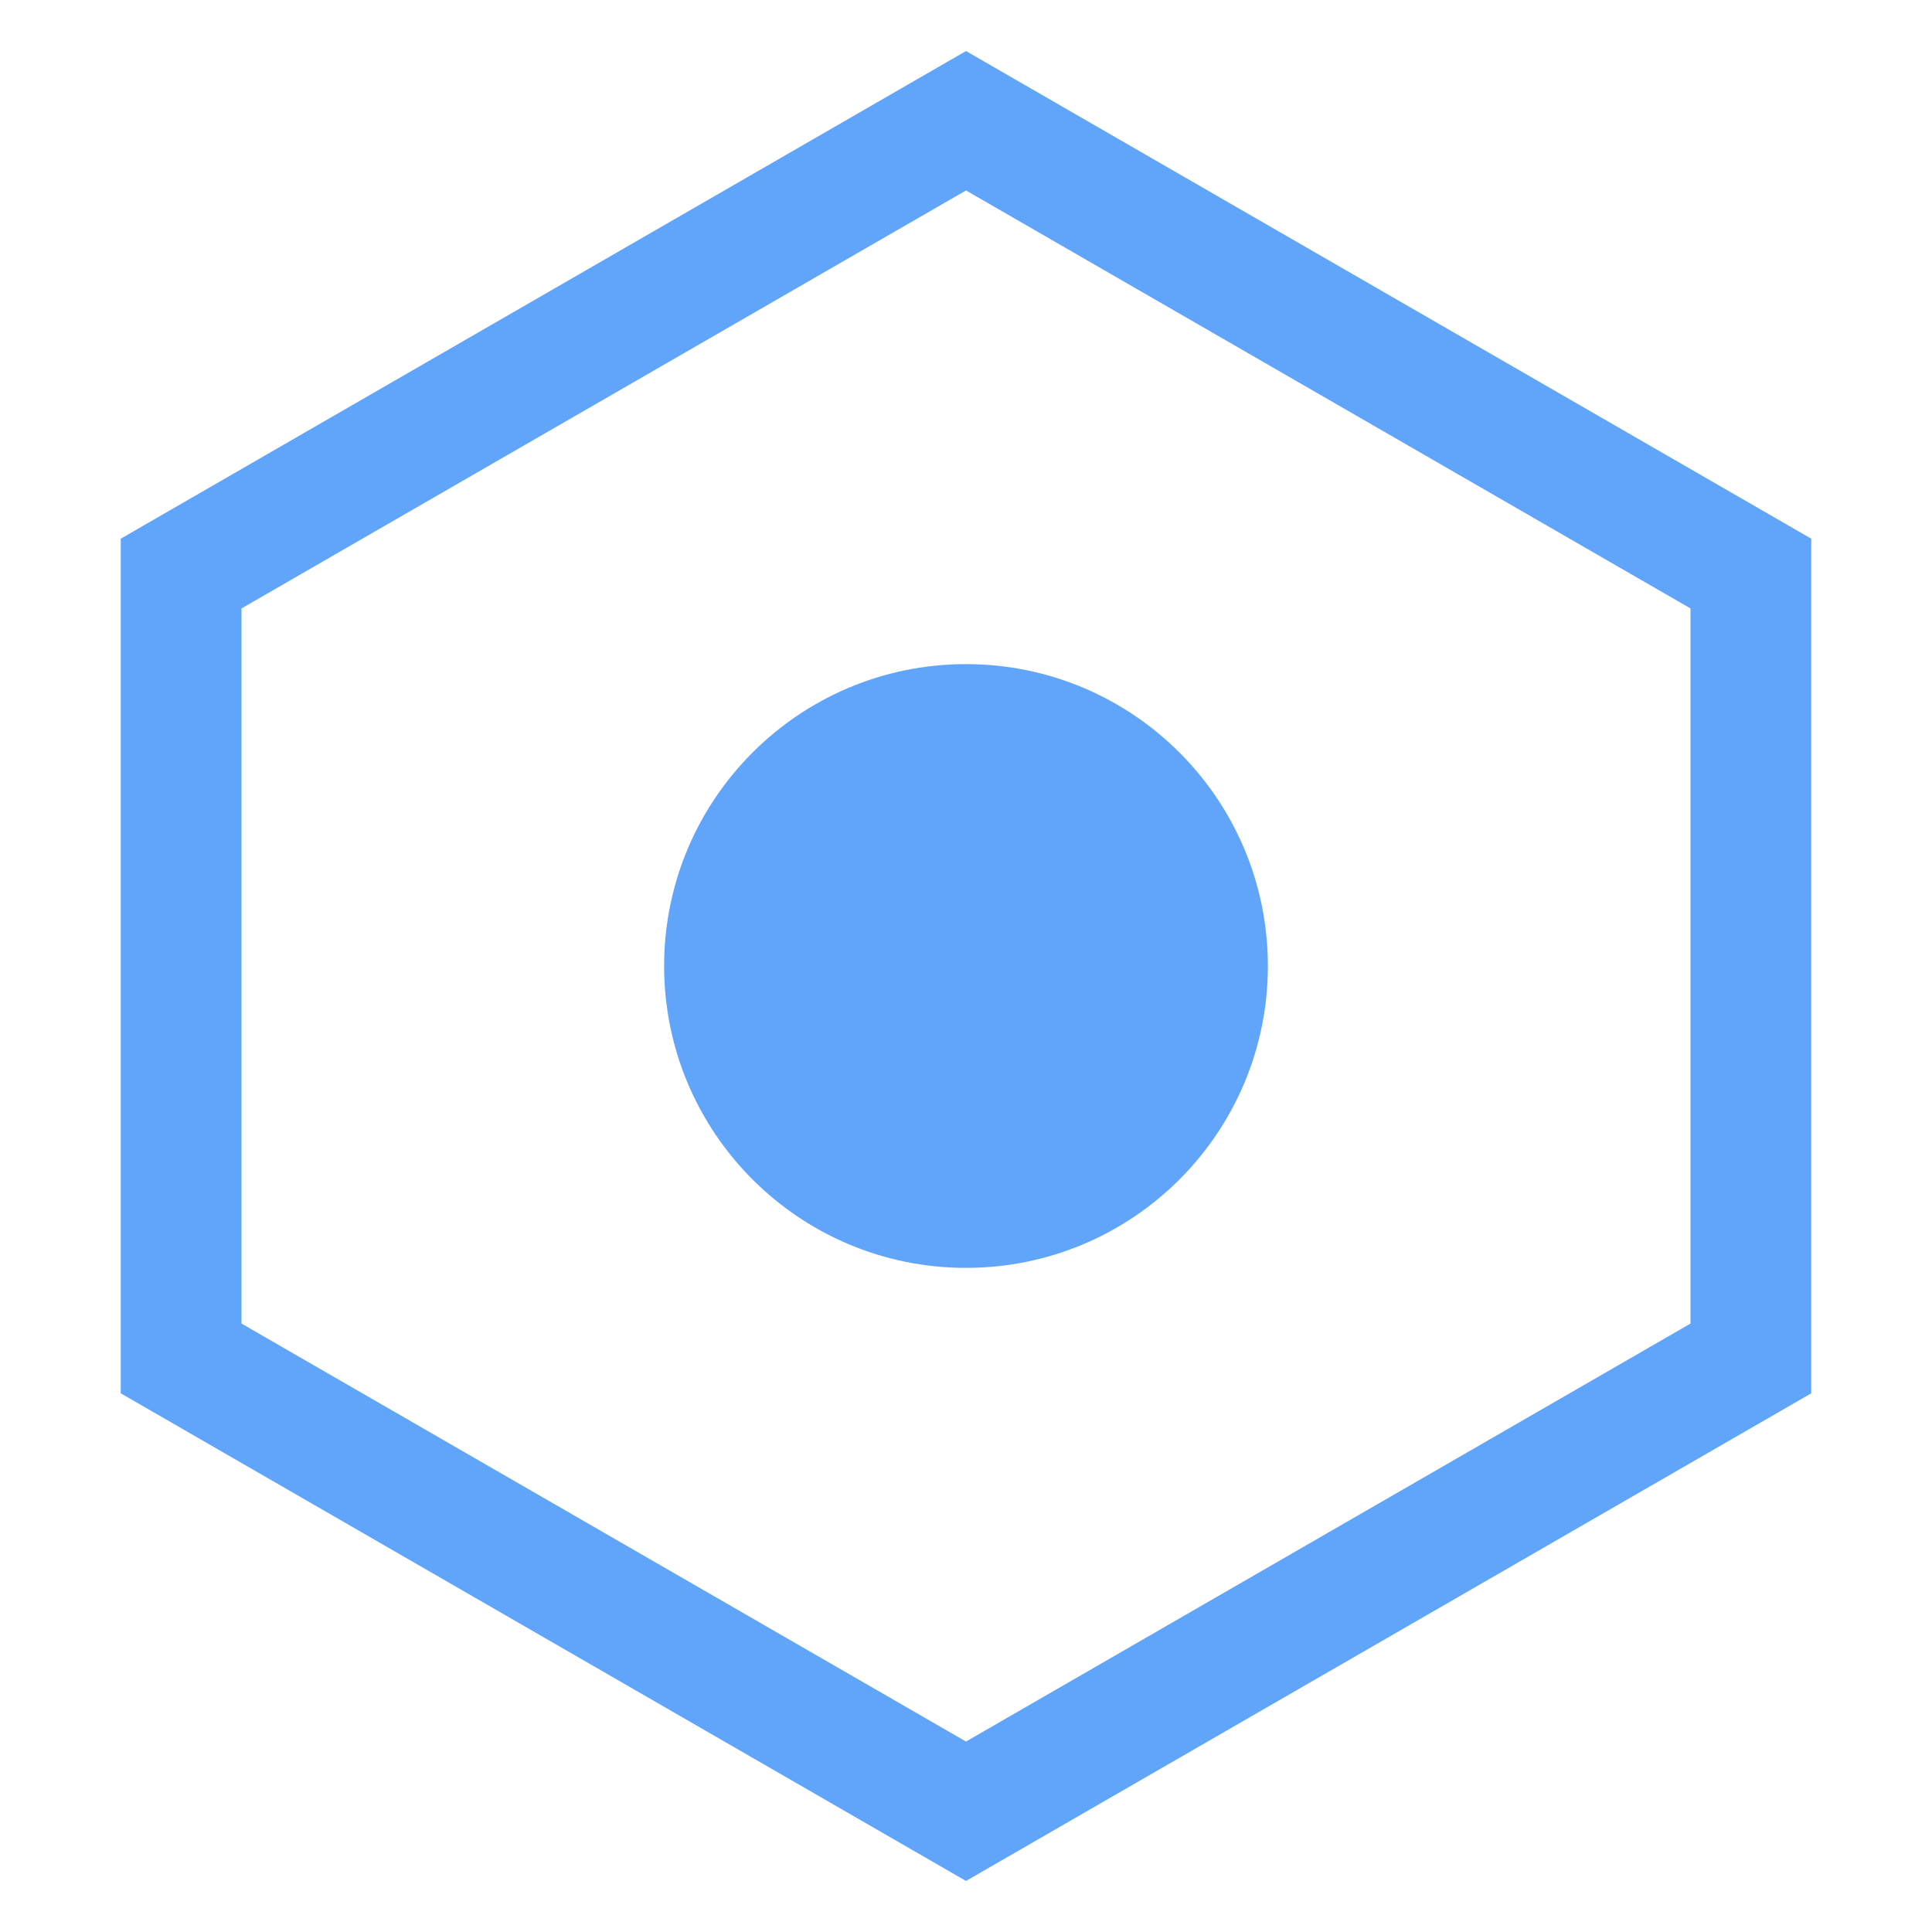
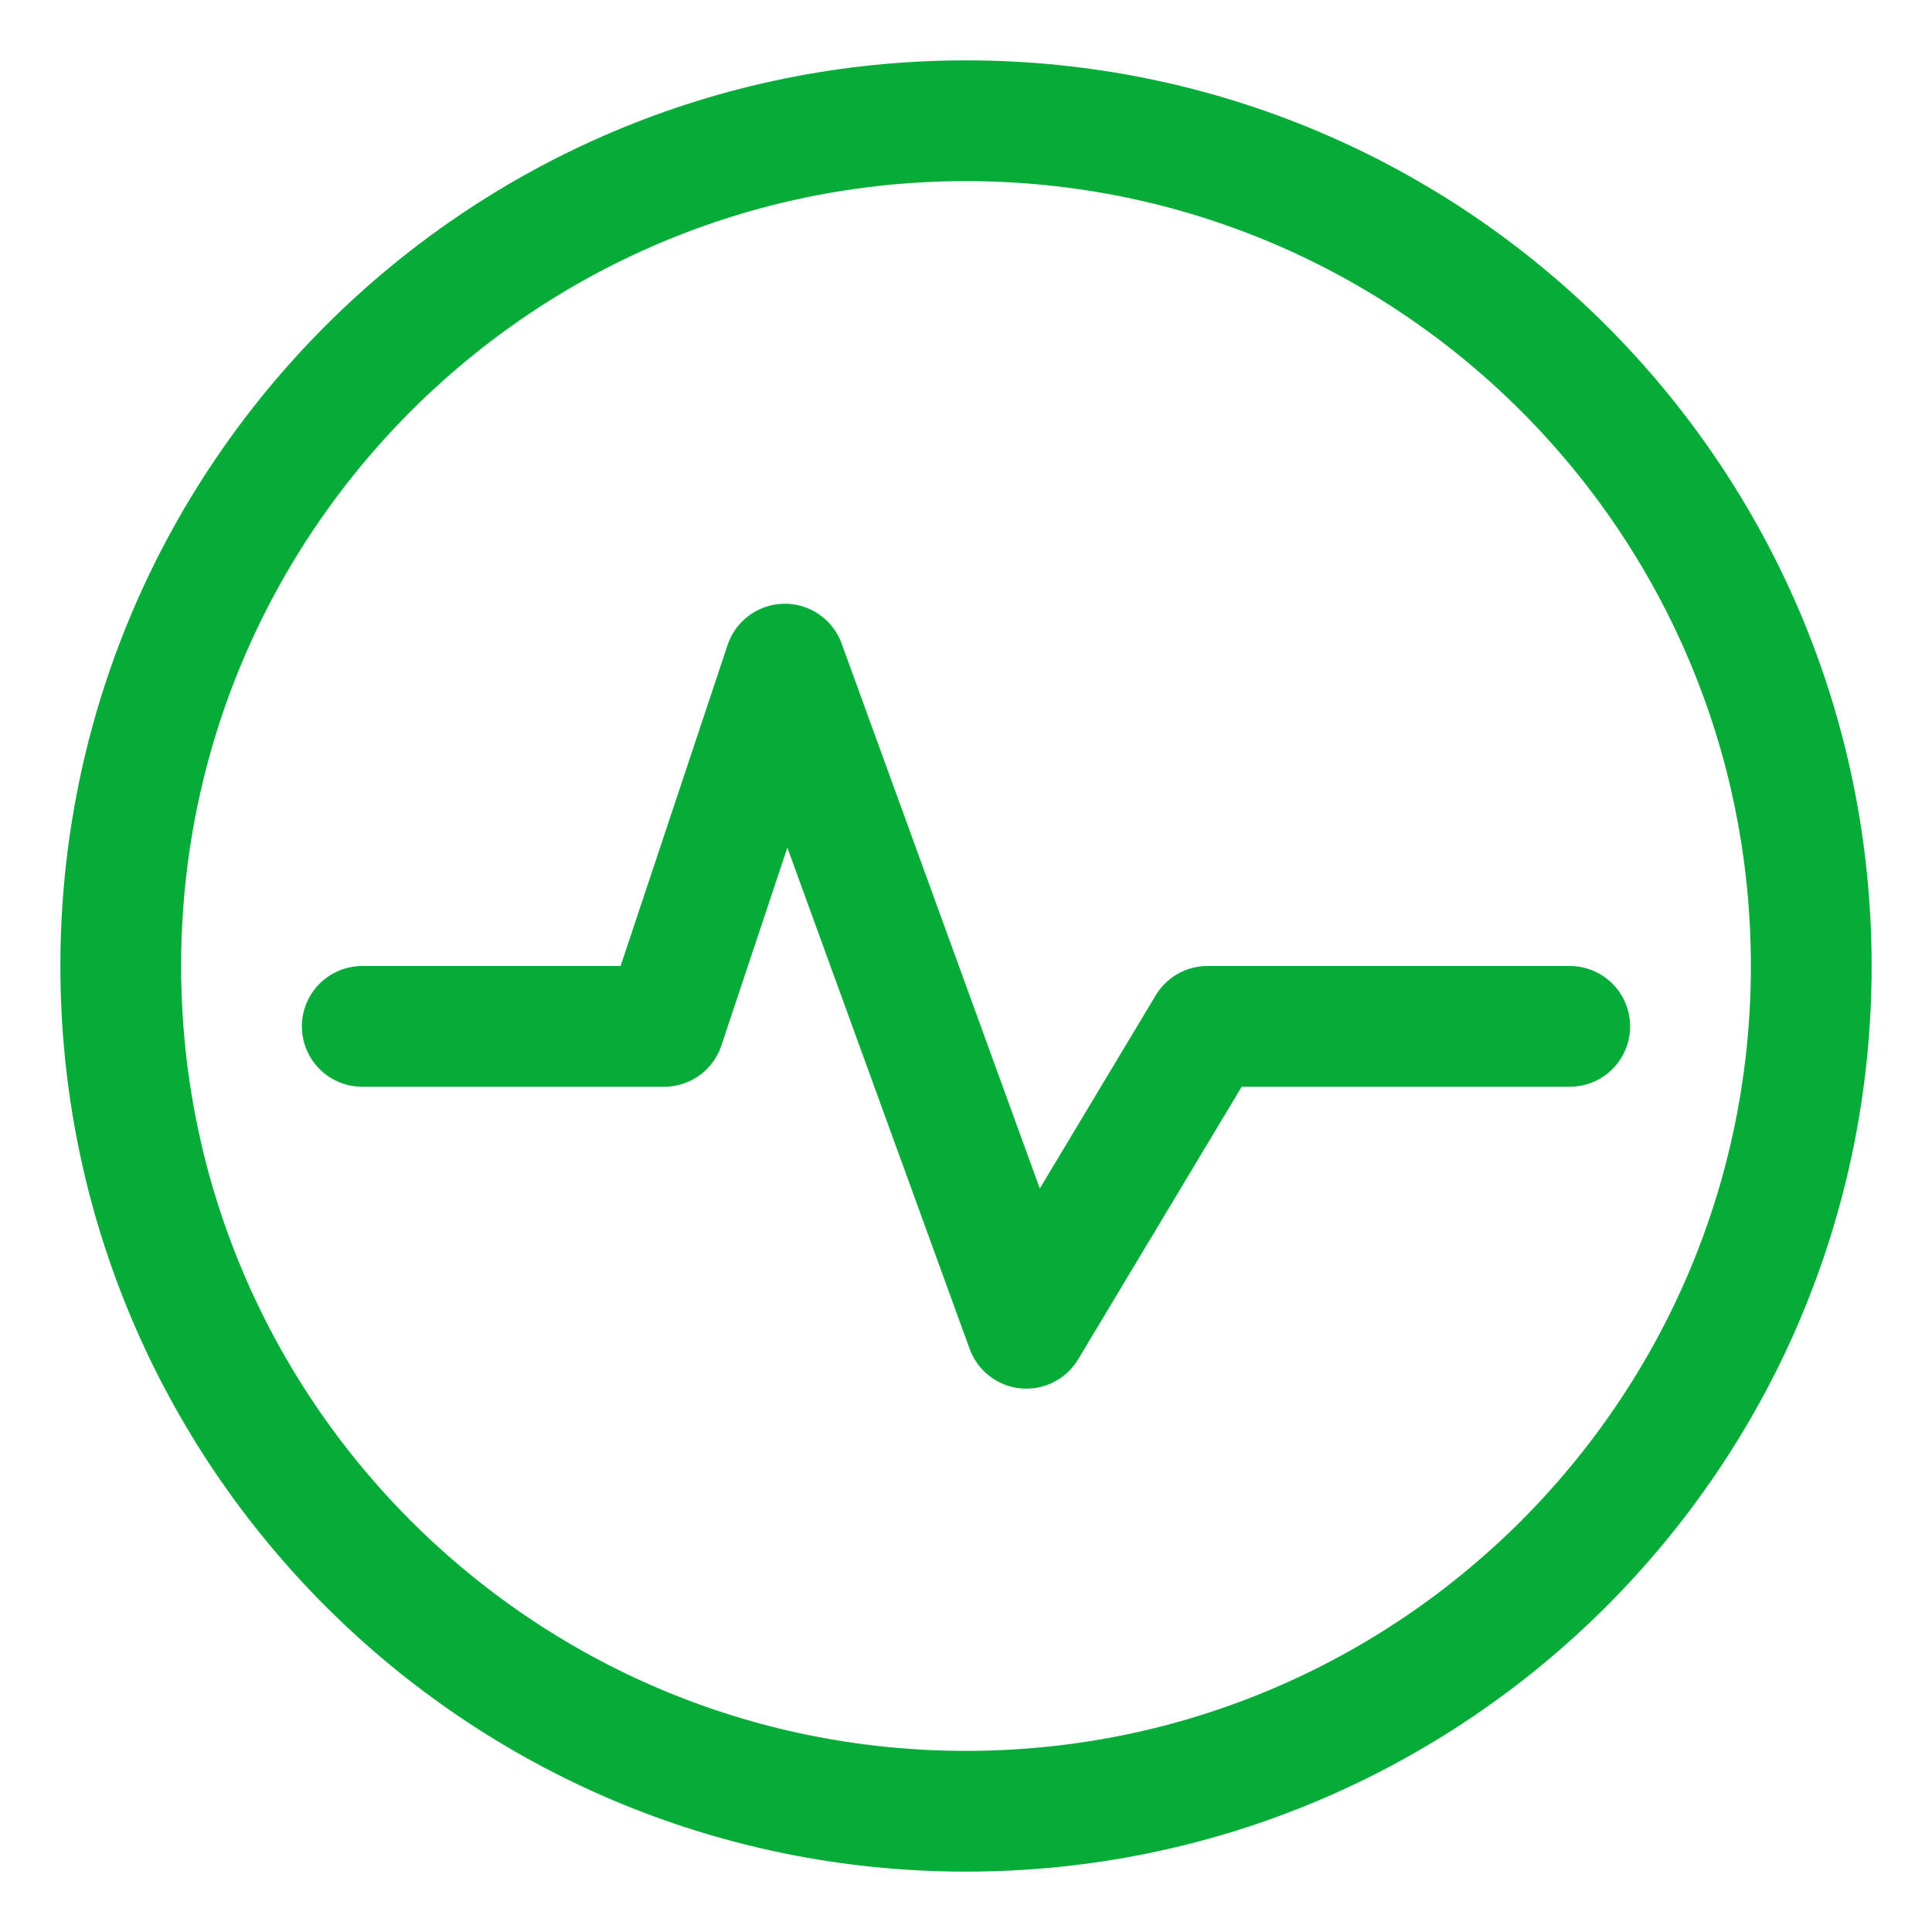
<svg xmlns="http://www.w3.org/2000/svg" viewBox="0 0 32 32">
-   <polygon points="16,2 29,9.5 29,22.5 16,30 3,22.5 3,9.5" fill="none" stroke="#60a5fa" stroke-width="2" />
-   <circle cx="16" cy="16" r="5" fill="#60a5fa" />
+   <circle cx="16" cy="16" r="14" fill="none" stroke="#06ac38" stroke-width="2" />
+   <polyline points="6,17 11,17 13,11 17,22 20,17 26,17" fill="none" stroke="#06ac38" stroke-width="2" stroke-linecap="round" stroke-linejoin="round" />
</svg>
